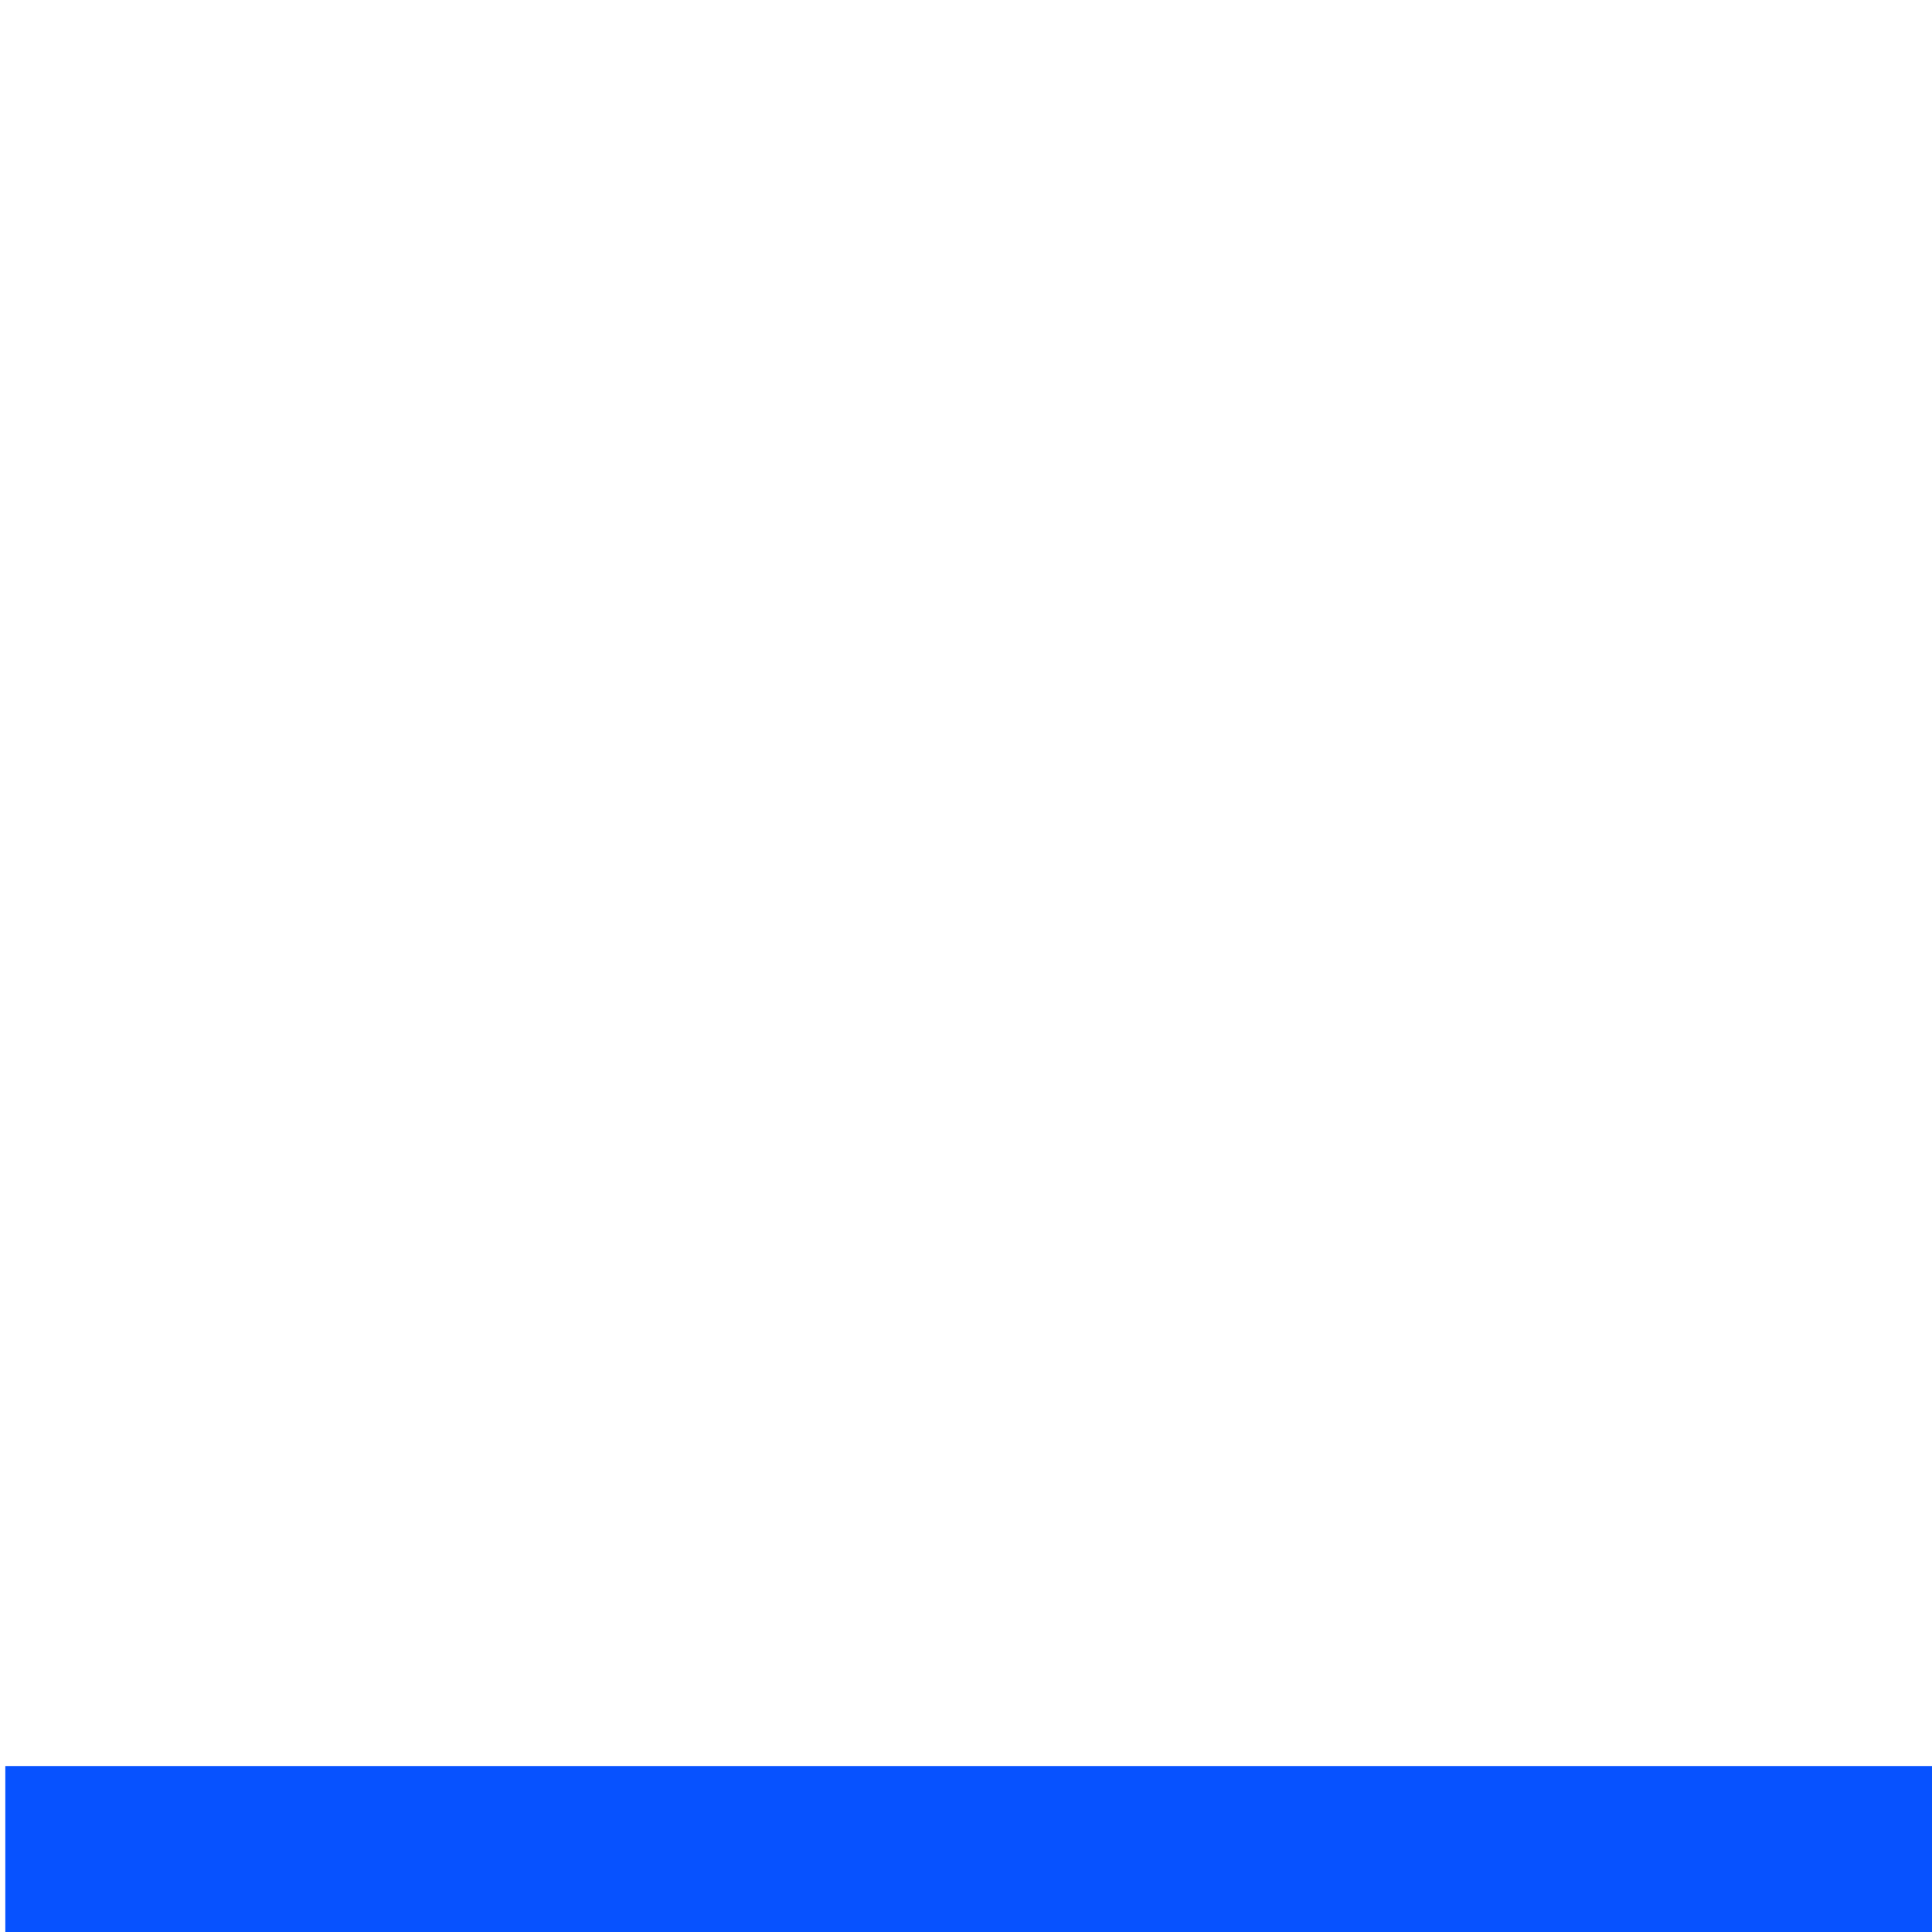
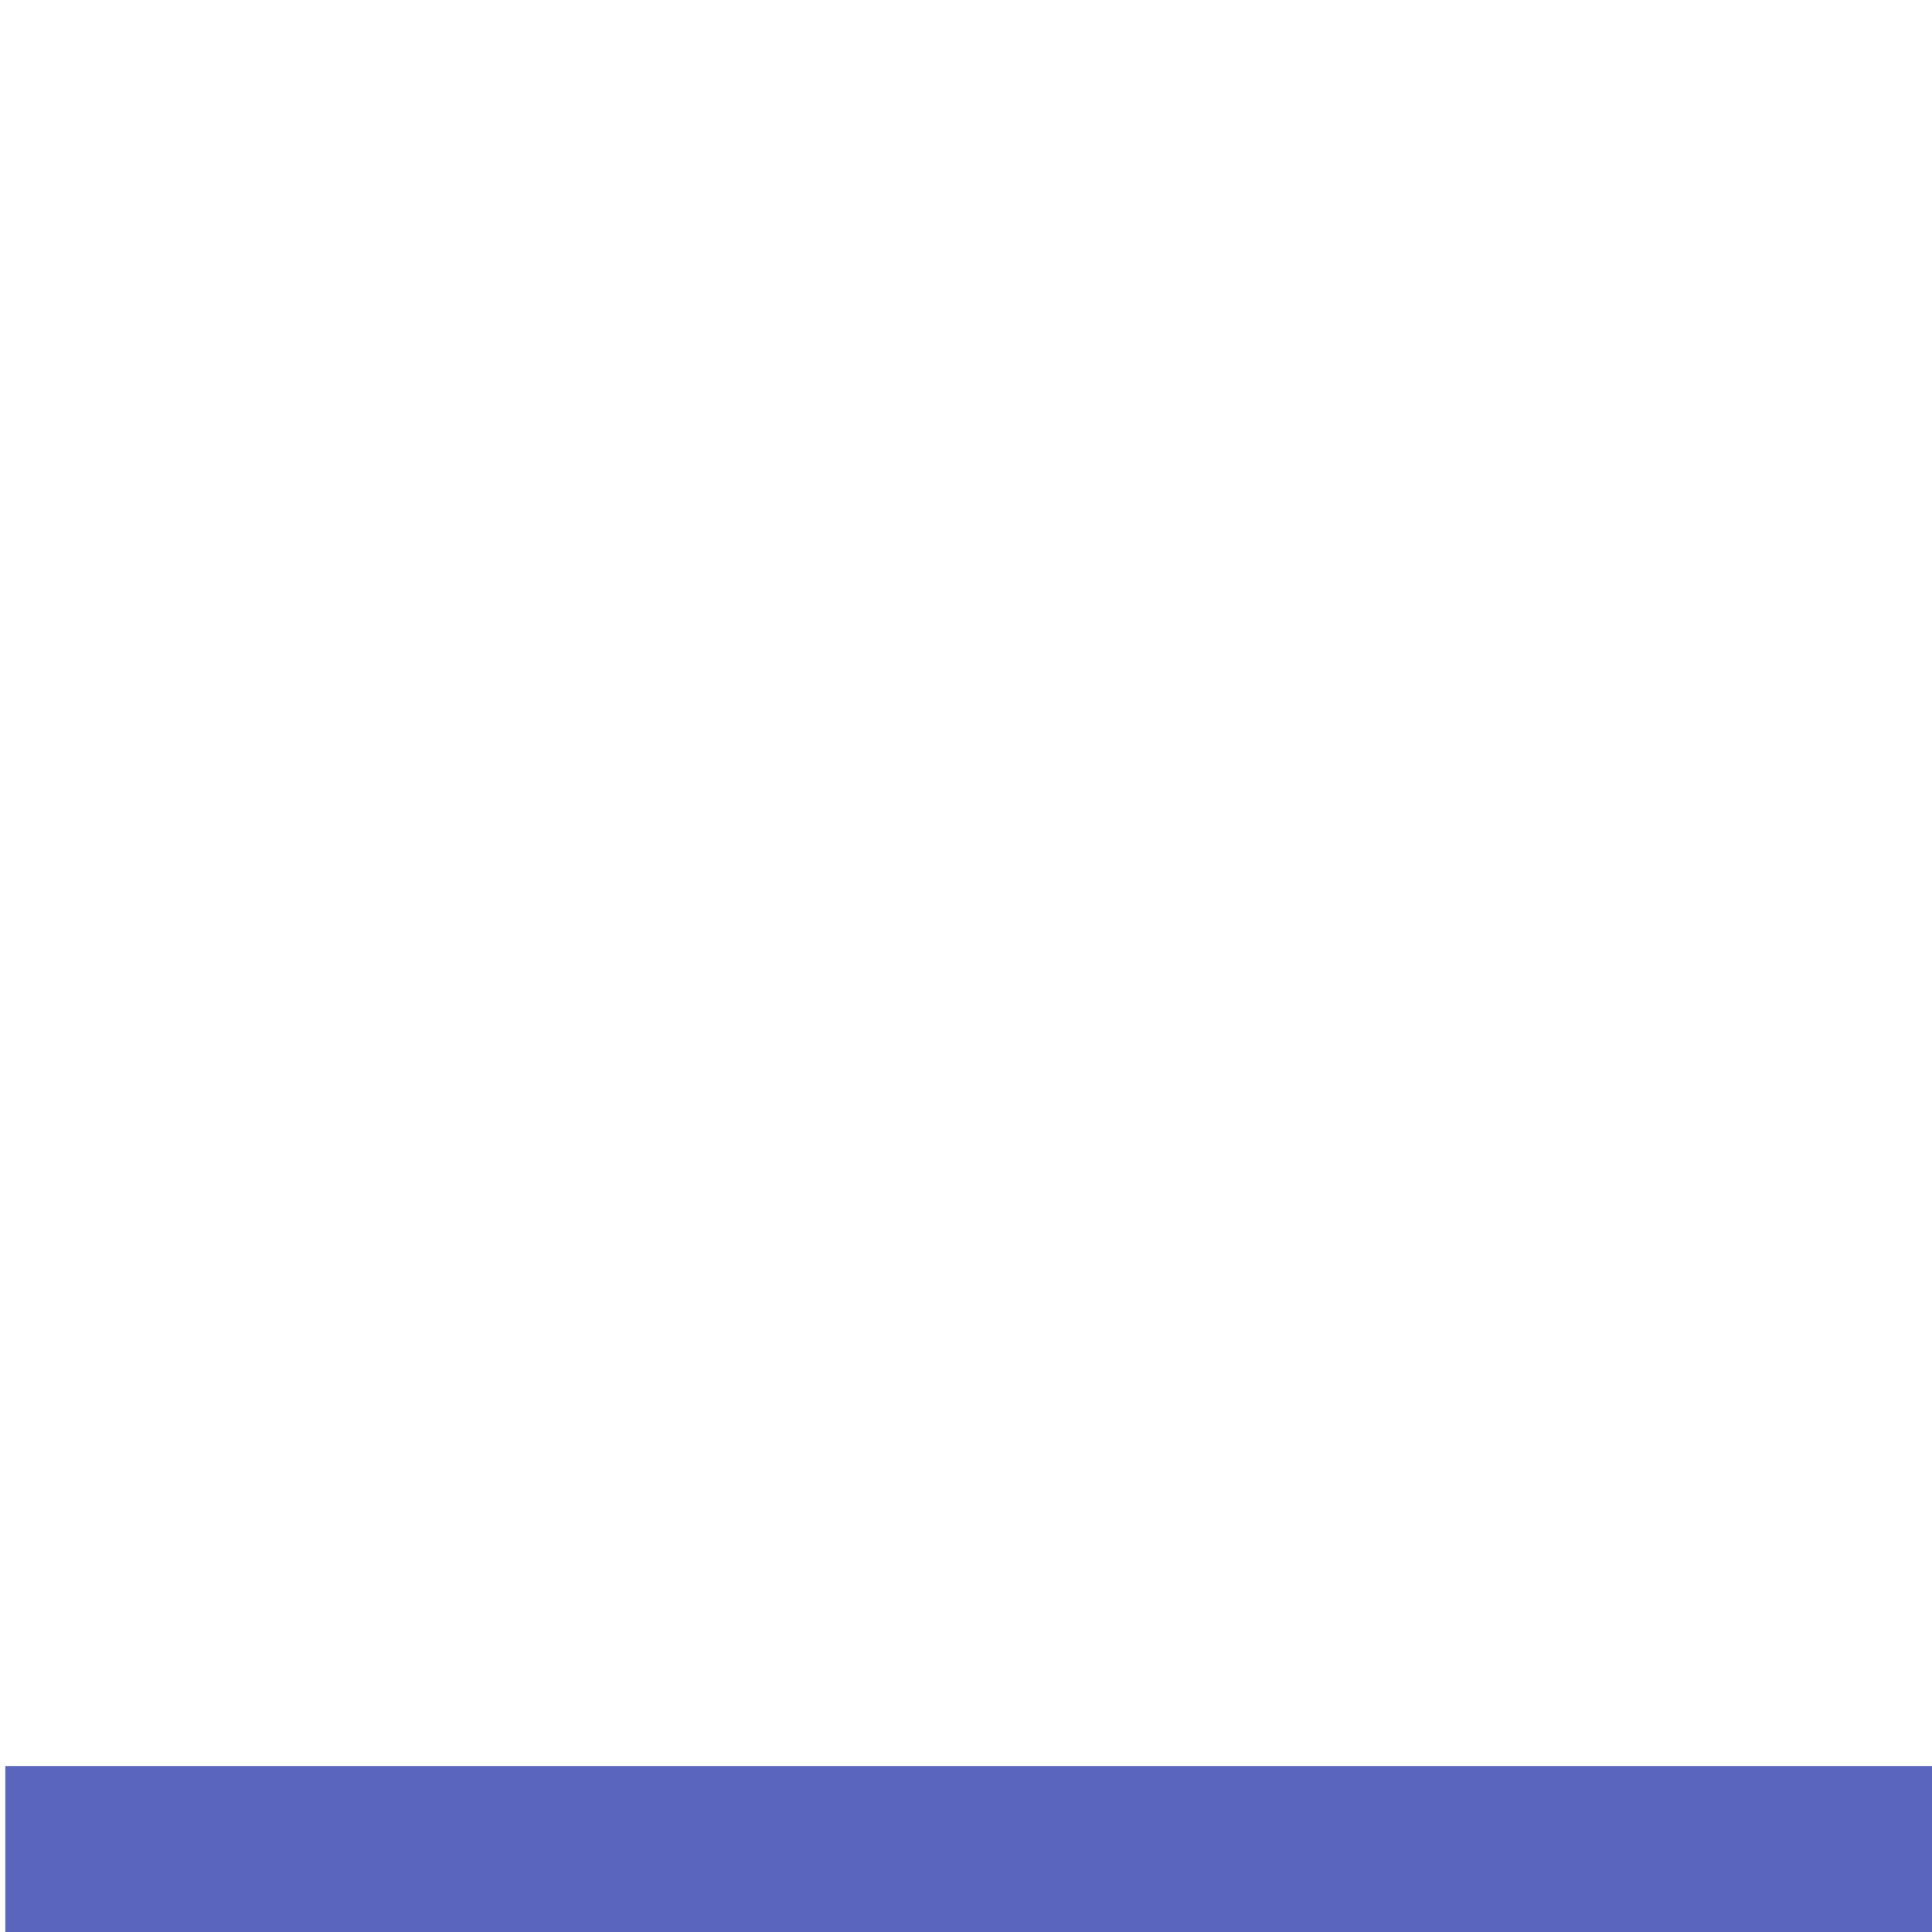
<svg xmlns="http://www.w3.org/2000/svg" xmlns:ns1="http://www.openswatchbook.org/uri/2009/osb" width="32" height="32" viewBox="0 0 32 32" id="svg6621" version="1.1">
  <defs id="defs6623">
    <linearGradient id="linearGradient5607" ns1:paint="solid">
      <stop style="stop-color:#000000;stop-opacity:1;" offset="0" id="stop5609" />
    </linearGradient>
    <linearGradient id="linearGradient4159" ns1:paint="solid">
      <stop style="stop-color:#0000ff;stop-opacity:1;" offset="0" id="stop4161" />
    </linearGradient>
  </defs>
  <g id="layer1" transform="translate(0,-1020.362)">
-     <rect style="opacity:1;fill:#0752ff;fill-opacity:1;fill-rule:evenodd;stroke:none;stroke-width:1px;stroke-linecap:butt;stroke-linejoin:miter;stroke-opacity:1" id="rect4157" width="32.031" height="2.794" x="0.088" y="1049.613" rx="1.55" ry="0" />
+     <rect style="opacity:1;fill:#5a65bd;fill-opacity:1;fill-rule:evenodd;stroke:none;stroke-width:1px;stroke-linecap:butt;stroke-linejoin:miter;stroke-opacity:1" id="rect4157" width="32.031" height="2.794" x="0.088" y="1049.613" rx="1.55" ry="0" />
  </g>
</svg>
